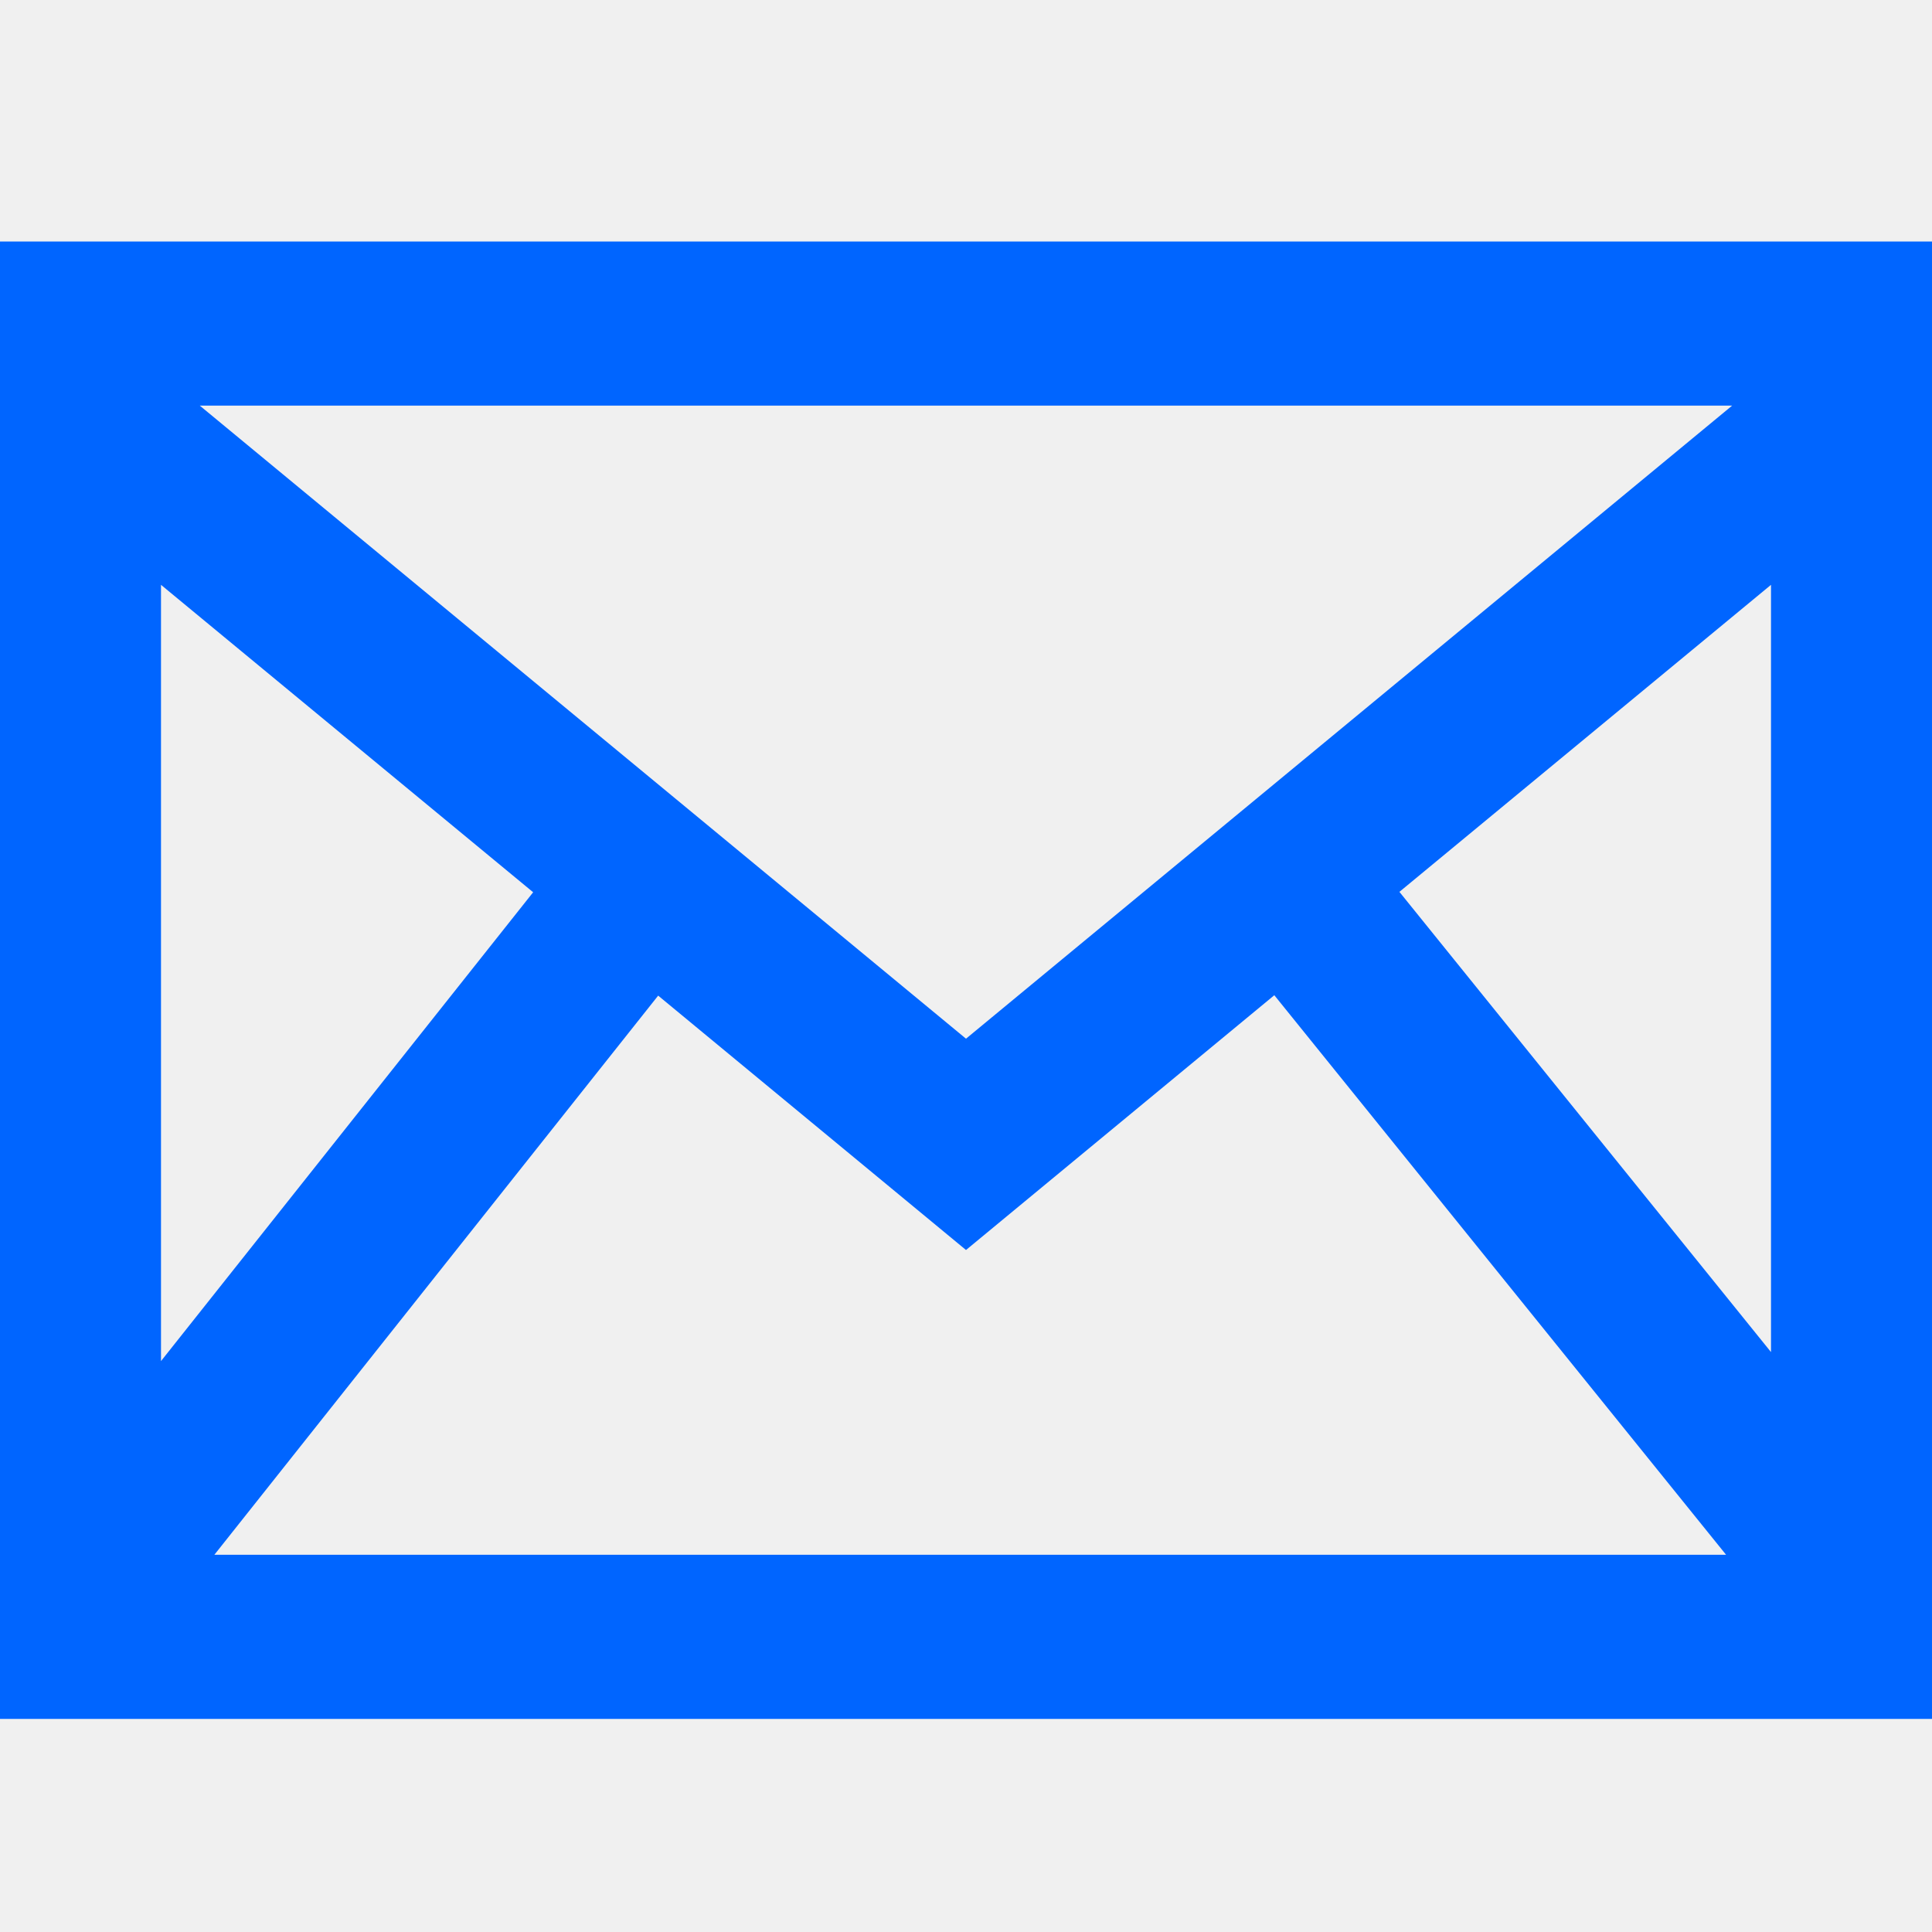
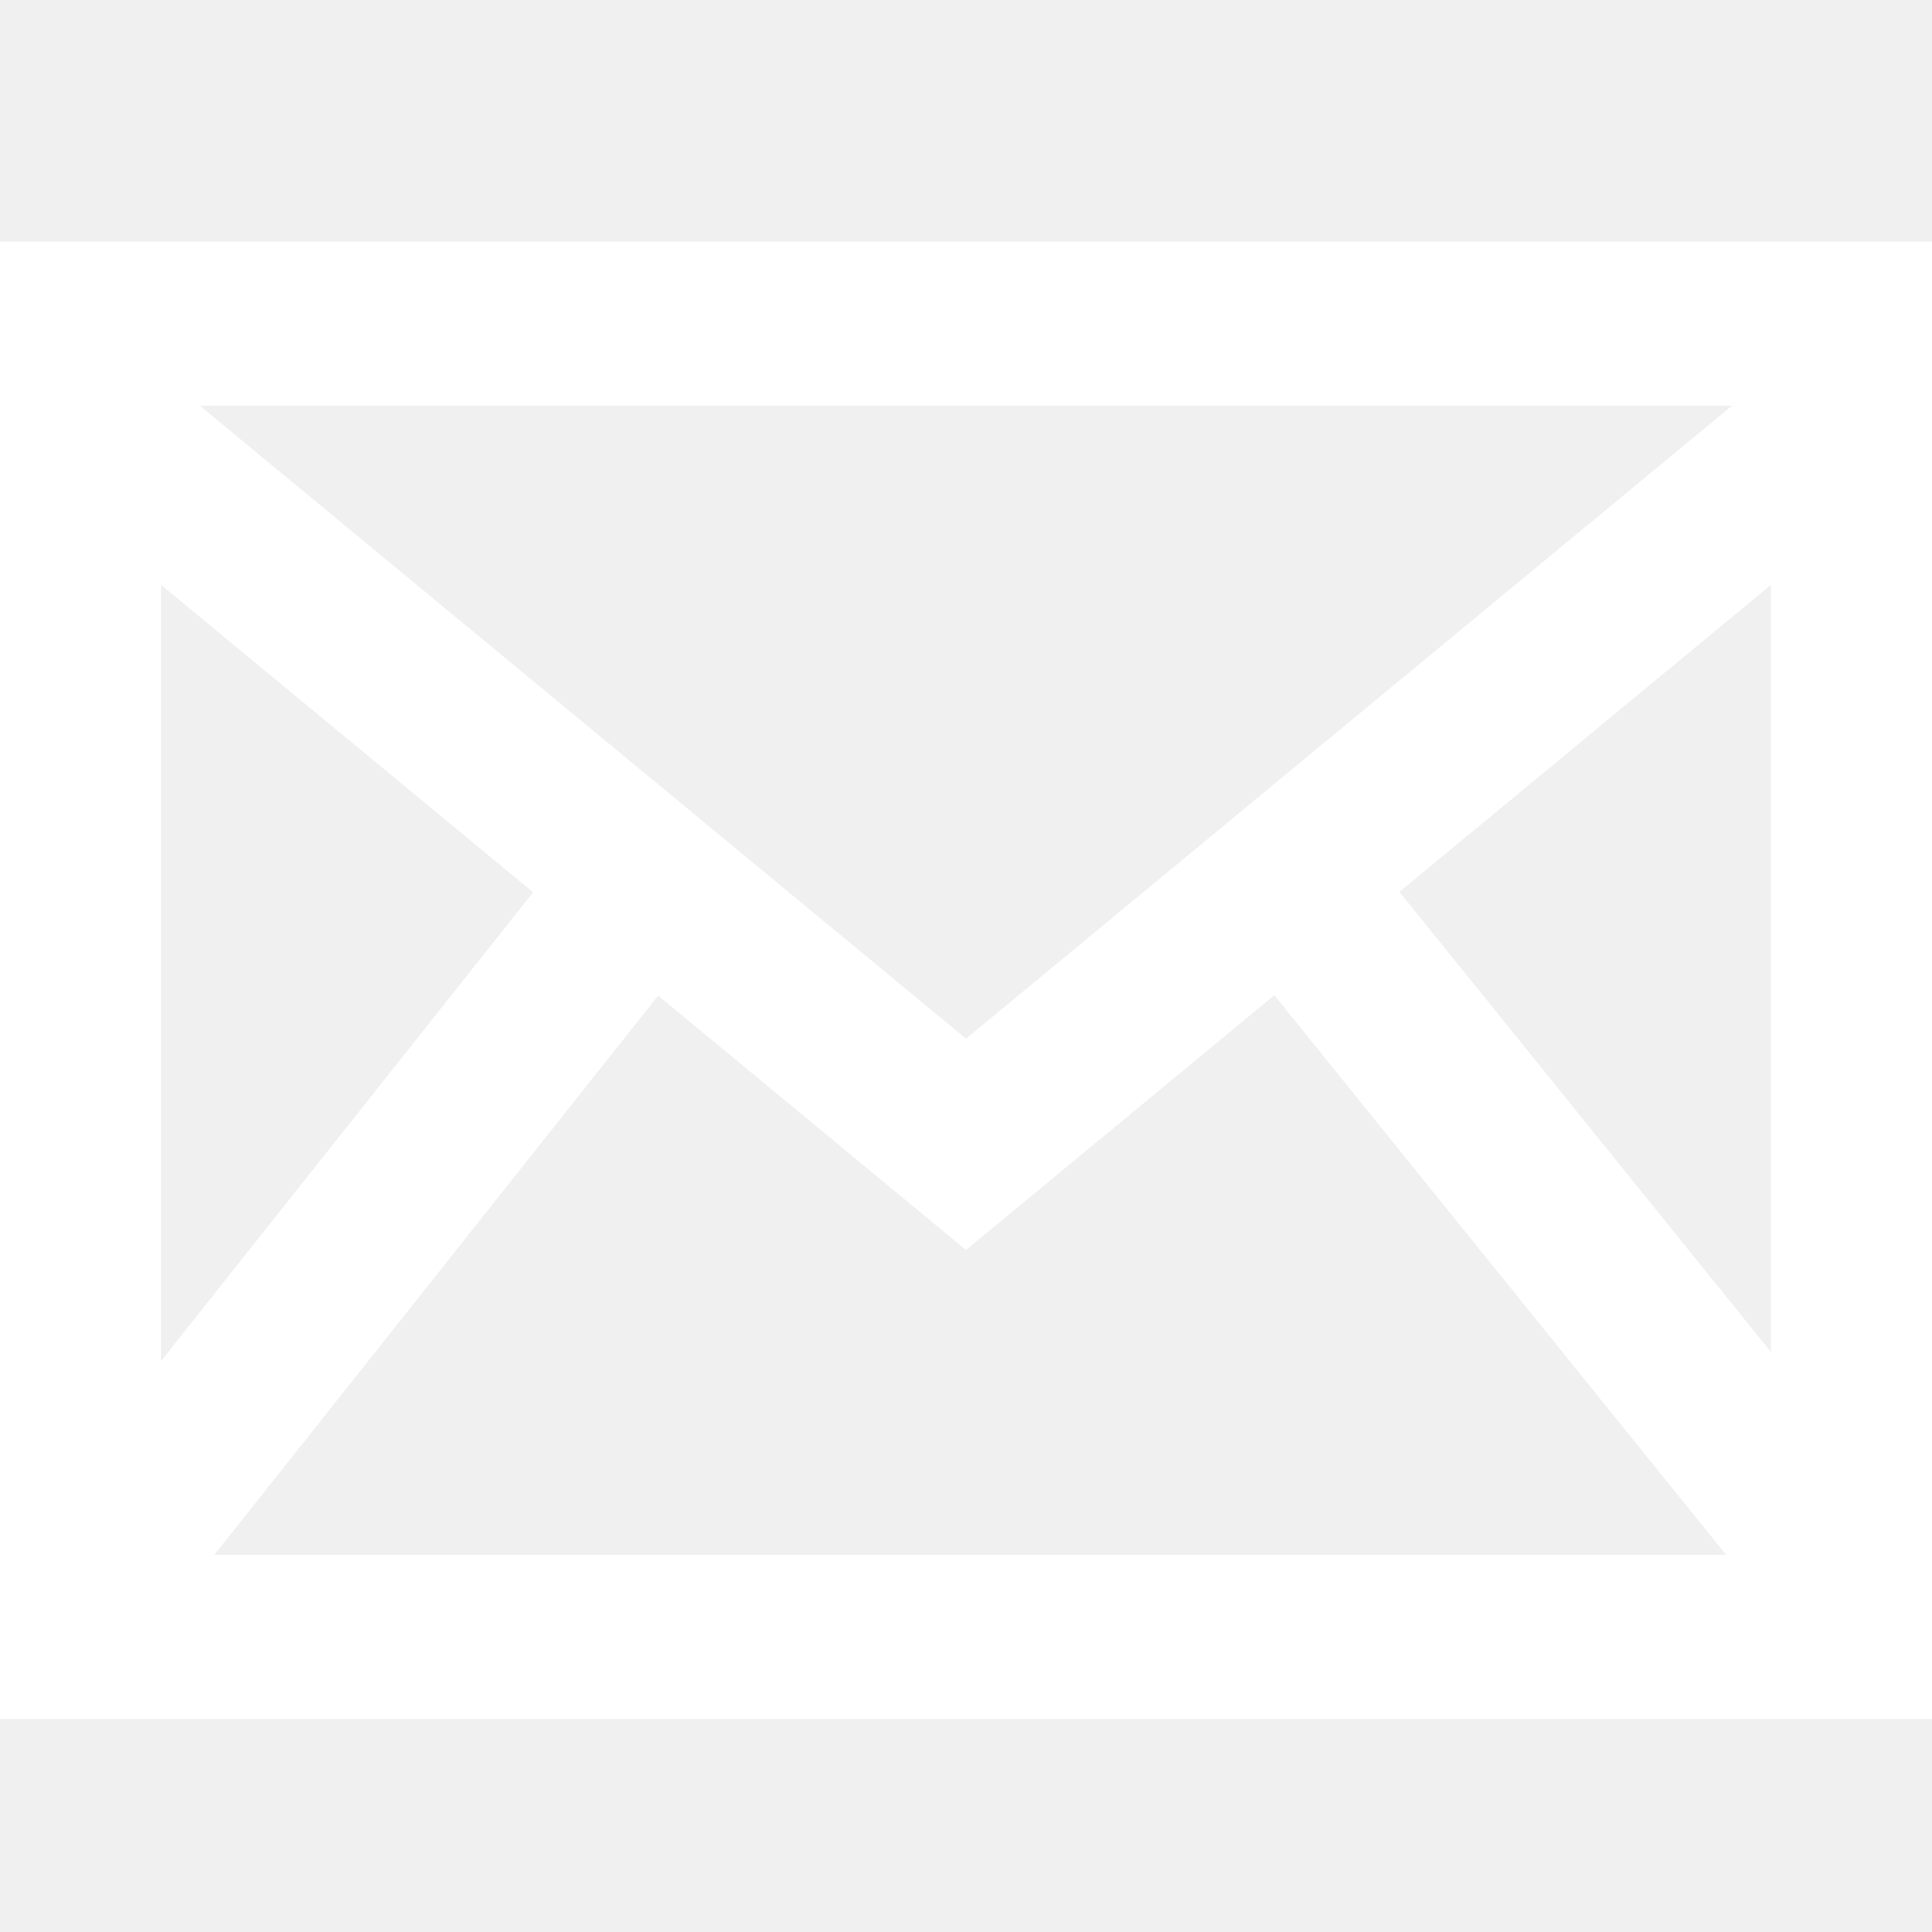
<svg xmlns="http://www.w3.org/2000/svg" width="24" height="24" viewBox="0 0 24 24">
-   <path fill="#0065FF" d="M0,3 L0,21.353 L24,21.353 L24,3 L0,3 Z M6.623,11.084 L2,16.908 L2,7.265 L6.623,11.084 Z M2.482,5.039 L21.517,5.039 L12,12.903 L2.482,5.039 Z M8.176,12.368 L12,15.528 L15.83,12.363 L21.442,19.314 L2.663,19.314 L8.176,12.368 Z M17.384,11.079 L22,7.265 L22,16.796 L17.384,11.079 Z" />
+   <path fill="#FFF" d="M0,3 L0,21.353 L24,21.353 L24,3 L0,3 Z M6.623,11.084 L2,16.908 L2,7.265 L6.623,11.084 Z M2.482,5.039 L21.517,5.039 L12,12.903 L2.482,5.039 Z M8.176,12.368 L12,15.528 L15.83,12.363 L21.442,19.314 L2.663,19.314 L8.176,12.368 Z M17.384,11.079 L22,7.265 L22,16.796 L17.384,11.079 Z" />
</svg>
